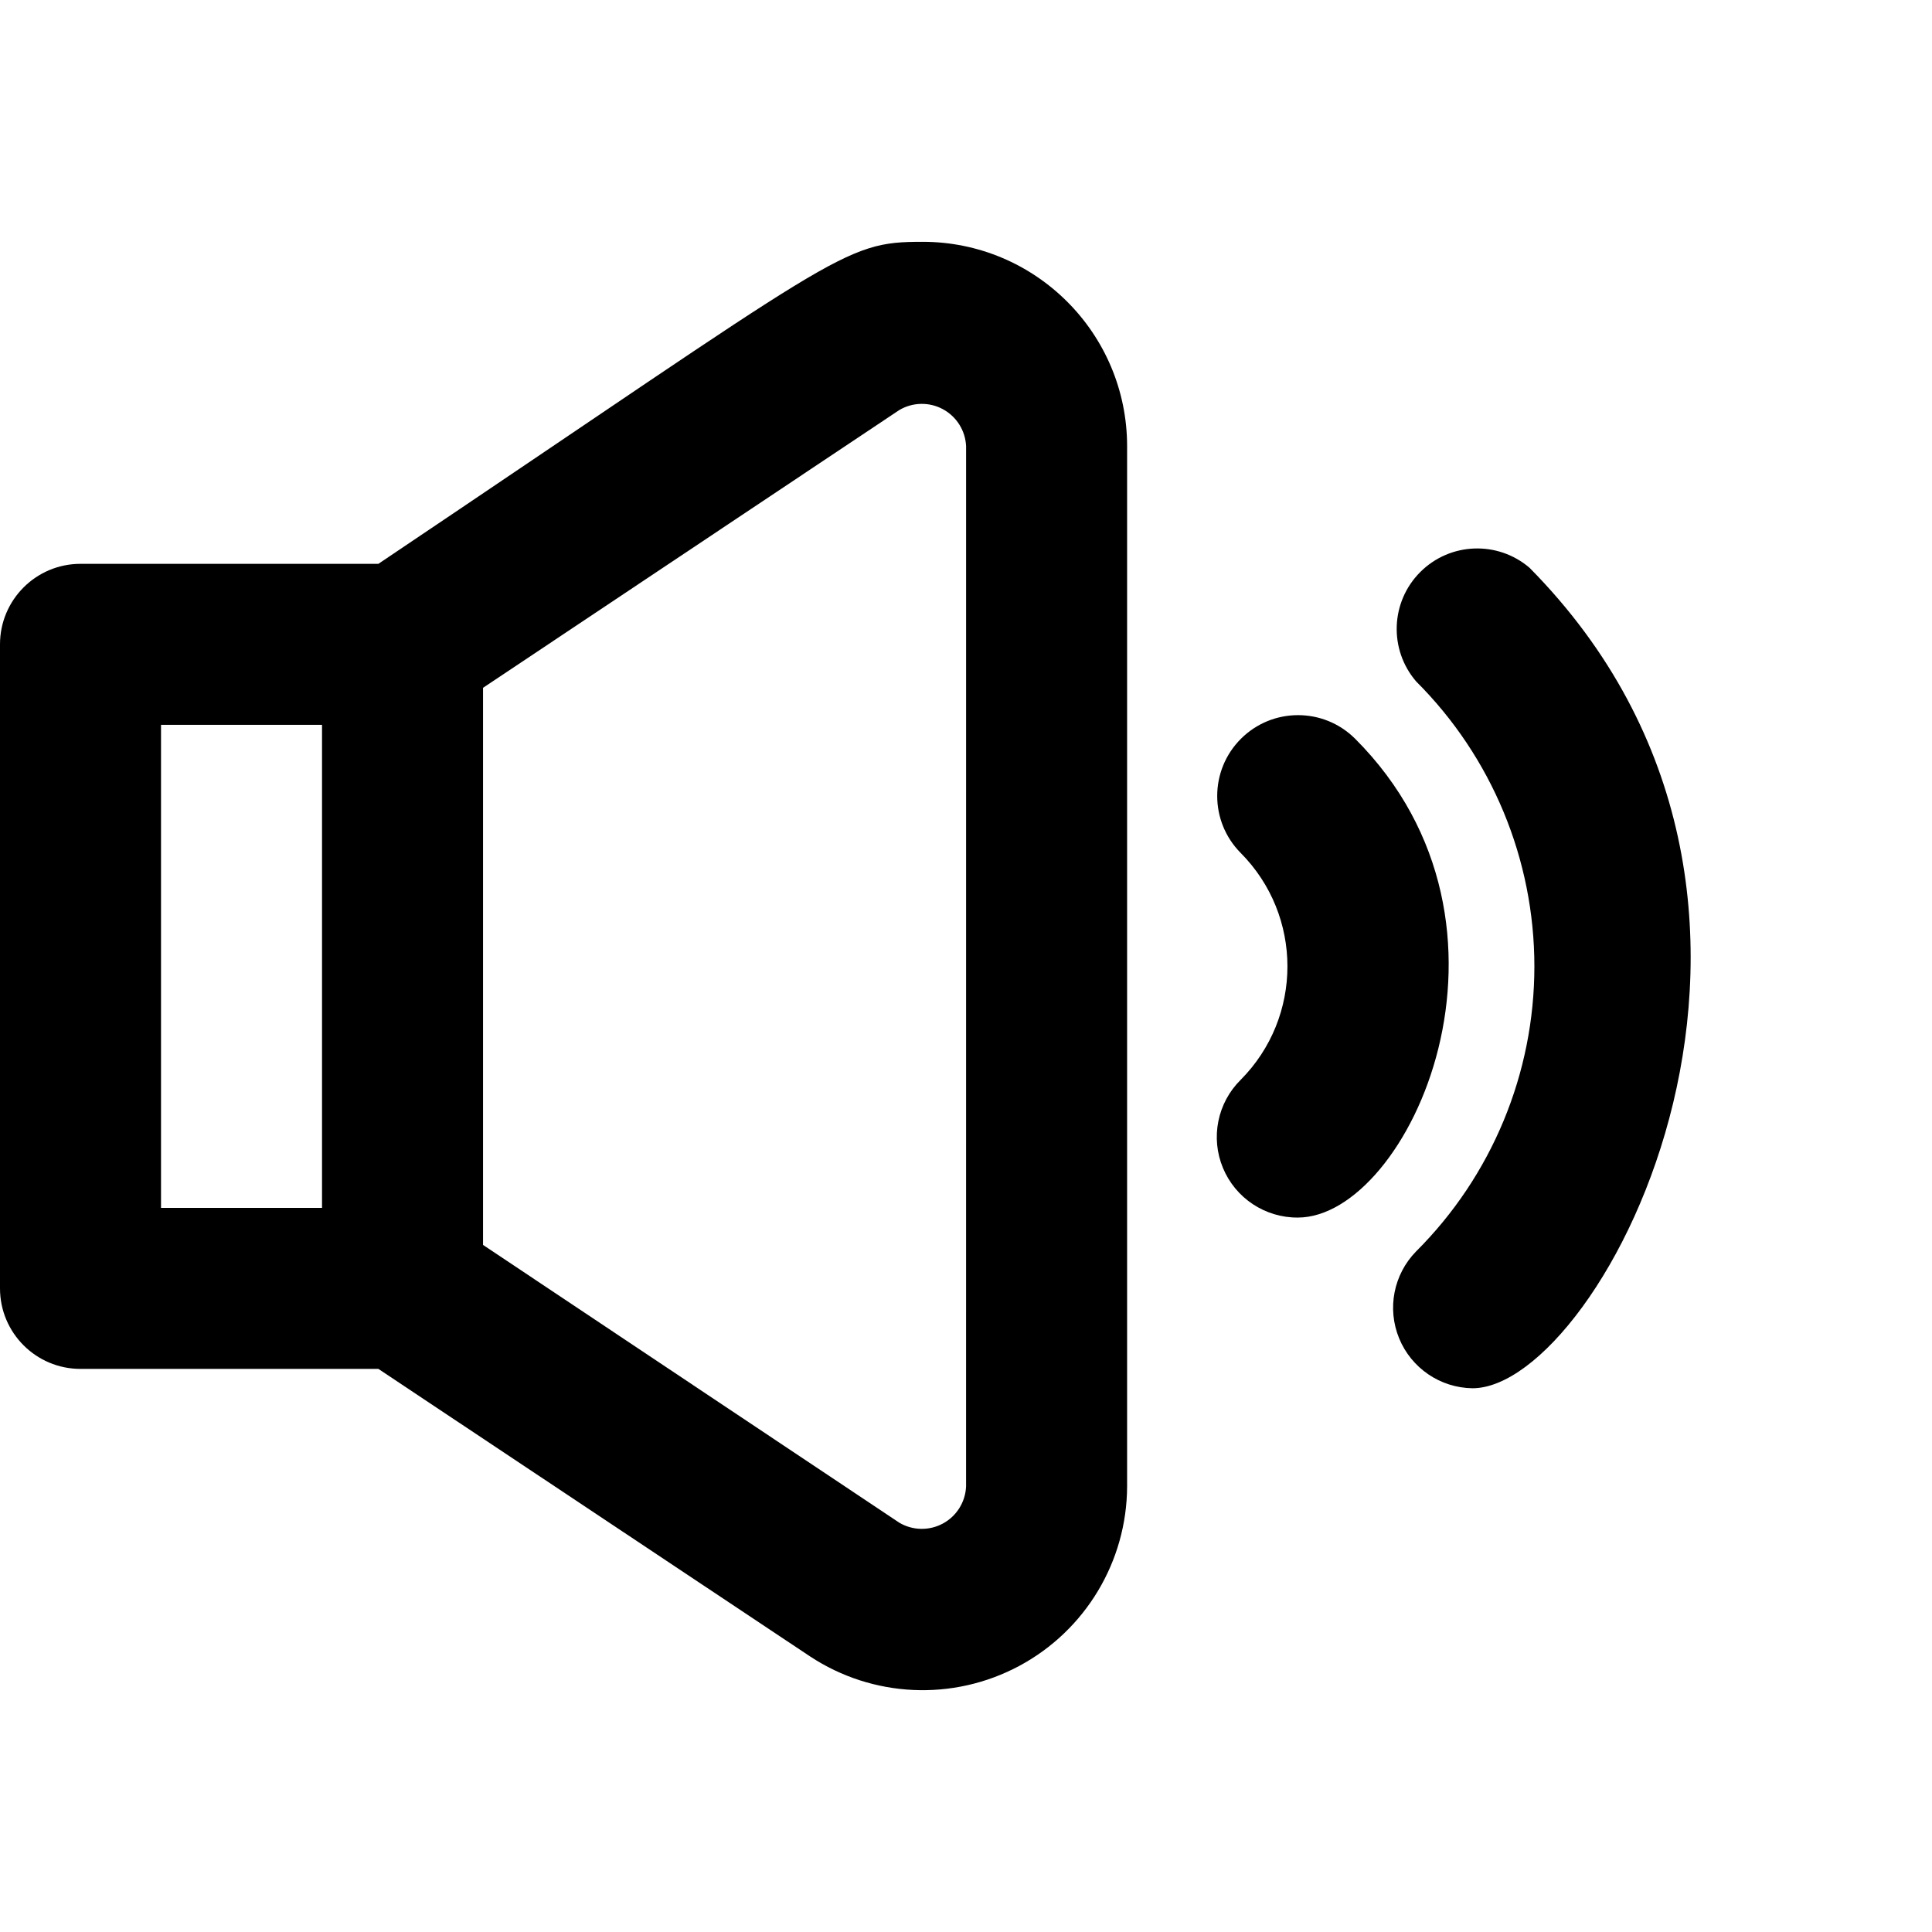
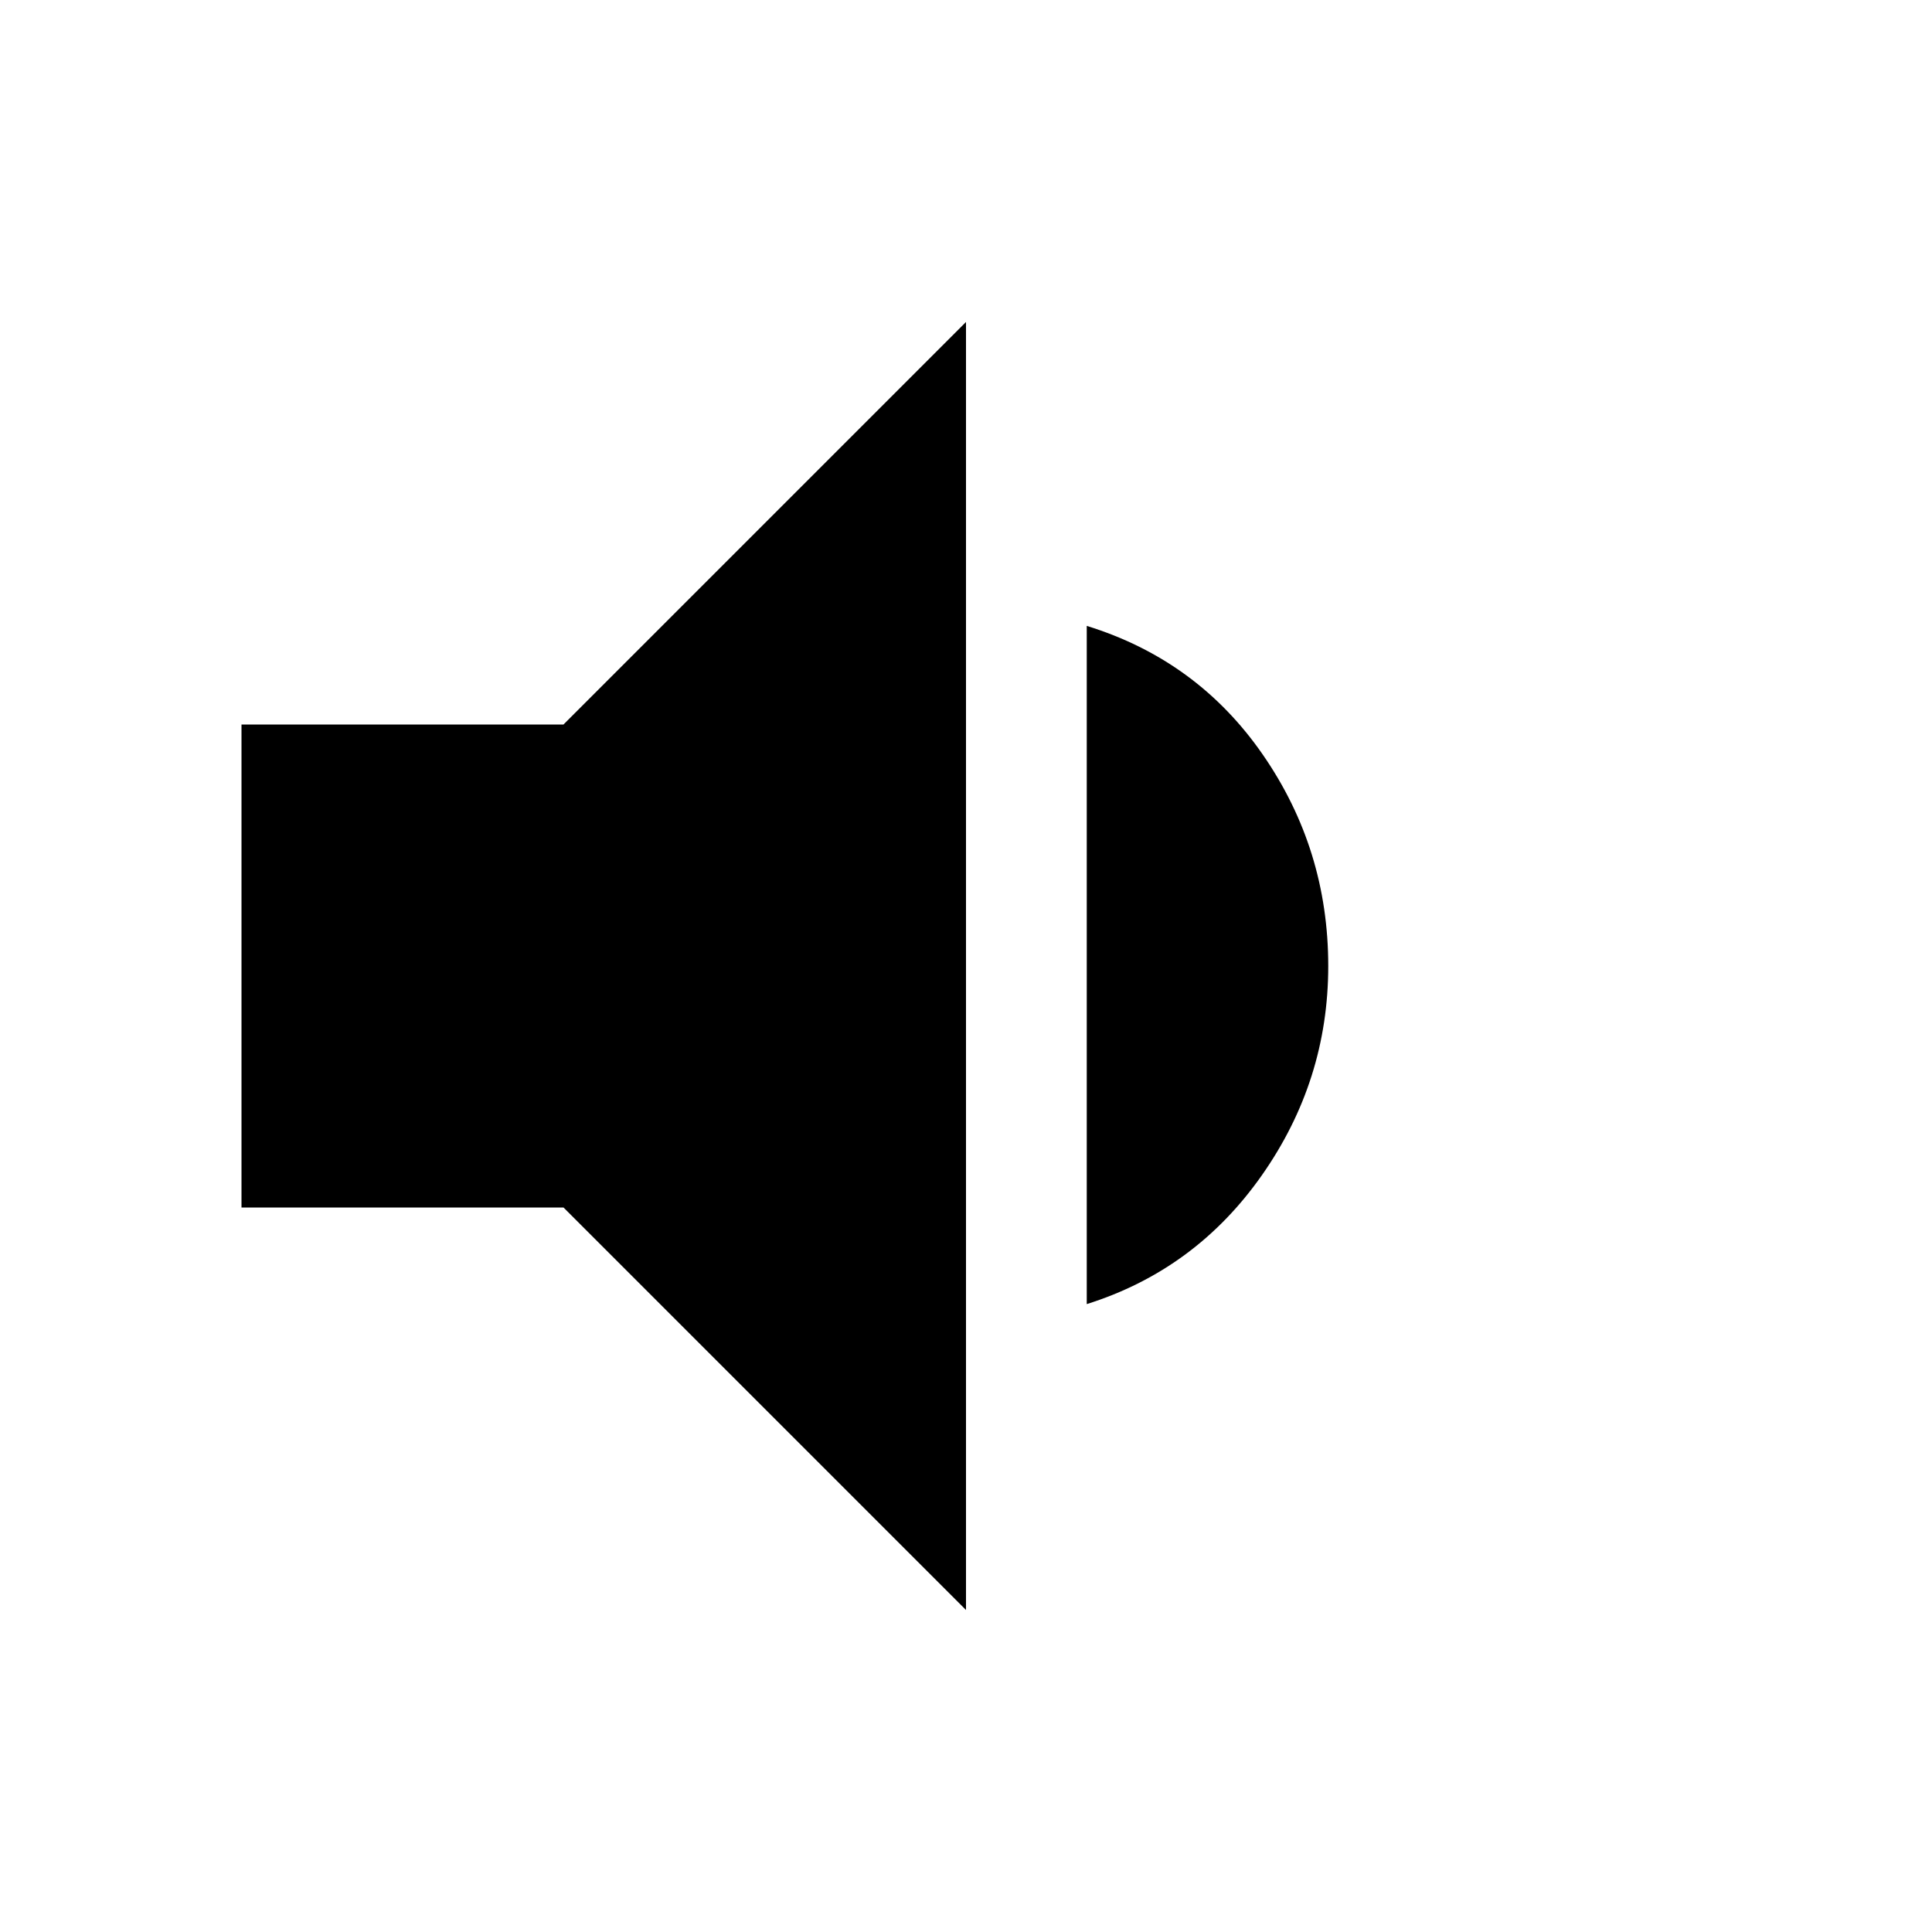
- <svg xmlns="http://www.w3.org/2000/svg" viewBox="0 0 100 100" version="1.1" id="svg62" width="100" height="100">
-   <defs id="defs66" />
-   <path d="m 47.754,12.516 c -4.167,0 -4.167,0.542 -28.169,16.668 H 4.167 A 4.167,4.167 0 0 0 0,33.351 v 33.336 a 4.167,4.167 0 0 0 4.167,4.167 H 19.585 l 22.335,14.876 A 10.584,10.584 0 0 0 58.339,76.938 V 23.1 A 10.584,10.584 0 0 0 47.754,12.516 Z M 8.334,37.518 H 16.668 V 62.521 H 8.334 Z M 50.004,76.938 a 2.292,2.292 0 0 1 -3.459,1.875 L 25.002,64.437 V 35.601 L 46.546,21.225 a 2.292,2.292 0 0 1 3.459,1.875 z" id="path53" style="stroke-width:4.167" />
-   <path d="m 70.131,38.227 a 4.184,4.184 0 0 0 -5.917,5.917 8.334,8.334 0 0 1 0,11.751 4.167,4.167 0 0 0 2.959,7.126 c 5.751,0 12.668,-15.085 2.959,-24.794 z" id="path55" style="stroke-width:4.167" />
-   <path d="m 79.174,29.393 a 4.167,4.167 0 0 0 -5.876,5.876 20.835,20.835 0 0 1 0,29.503 4.167,4.167 0 0 0 2.917,7.084 c 6.709,0 20.002,-25.211 2.959,-42.462 z" id="path57" style="stroke-width:4.167" />
+ <svg xmlns="http://www.w3.org/2000/svg" height="100" viewBox="0 -960 960 960" width="100" version="1.1" id="svg1">
+   <defs id="defs1" />
+   <path d="M 326,-480 Z" id="path5" />
+   <path d="M 420,-648 307,-540 H 180 v 120 h 127 l 113,109 z" id="path4" />
+   <path d="m 540,-312 v -337 q 55,17 87.5,64 32.5,47 32.5,105 0,57 -33,104 -33,47 -87,64 z" id="path3" />
+   <path d="m 120,-360 v -240 h 160 l 200,-200 v 640 L 280,-360 Z" id="path2" />
</svg>
